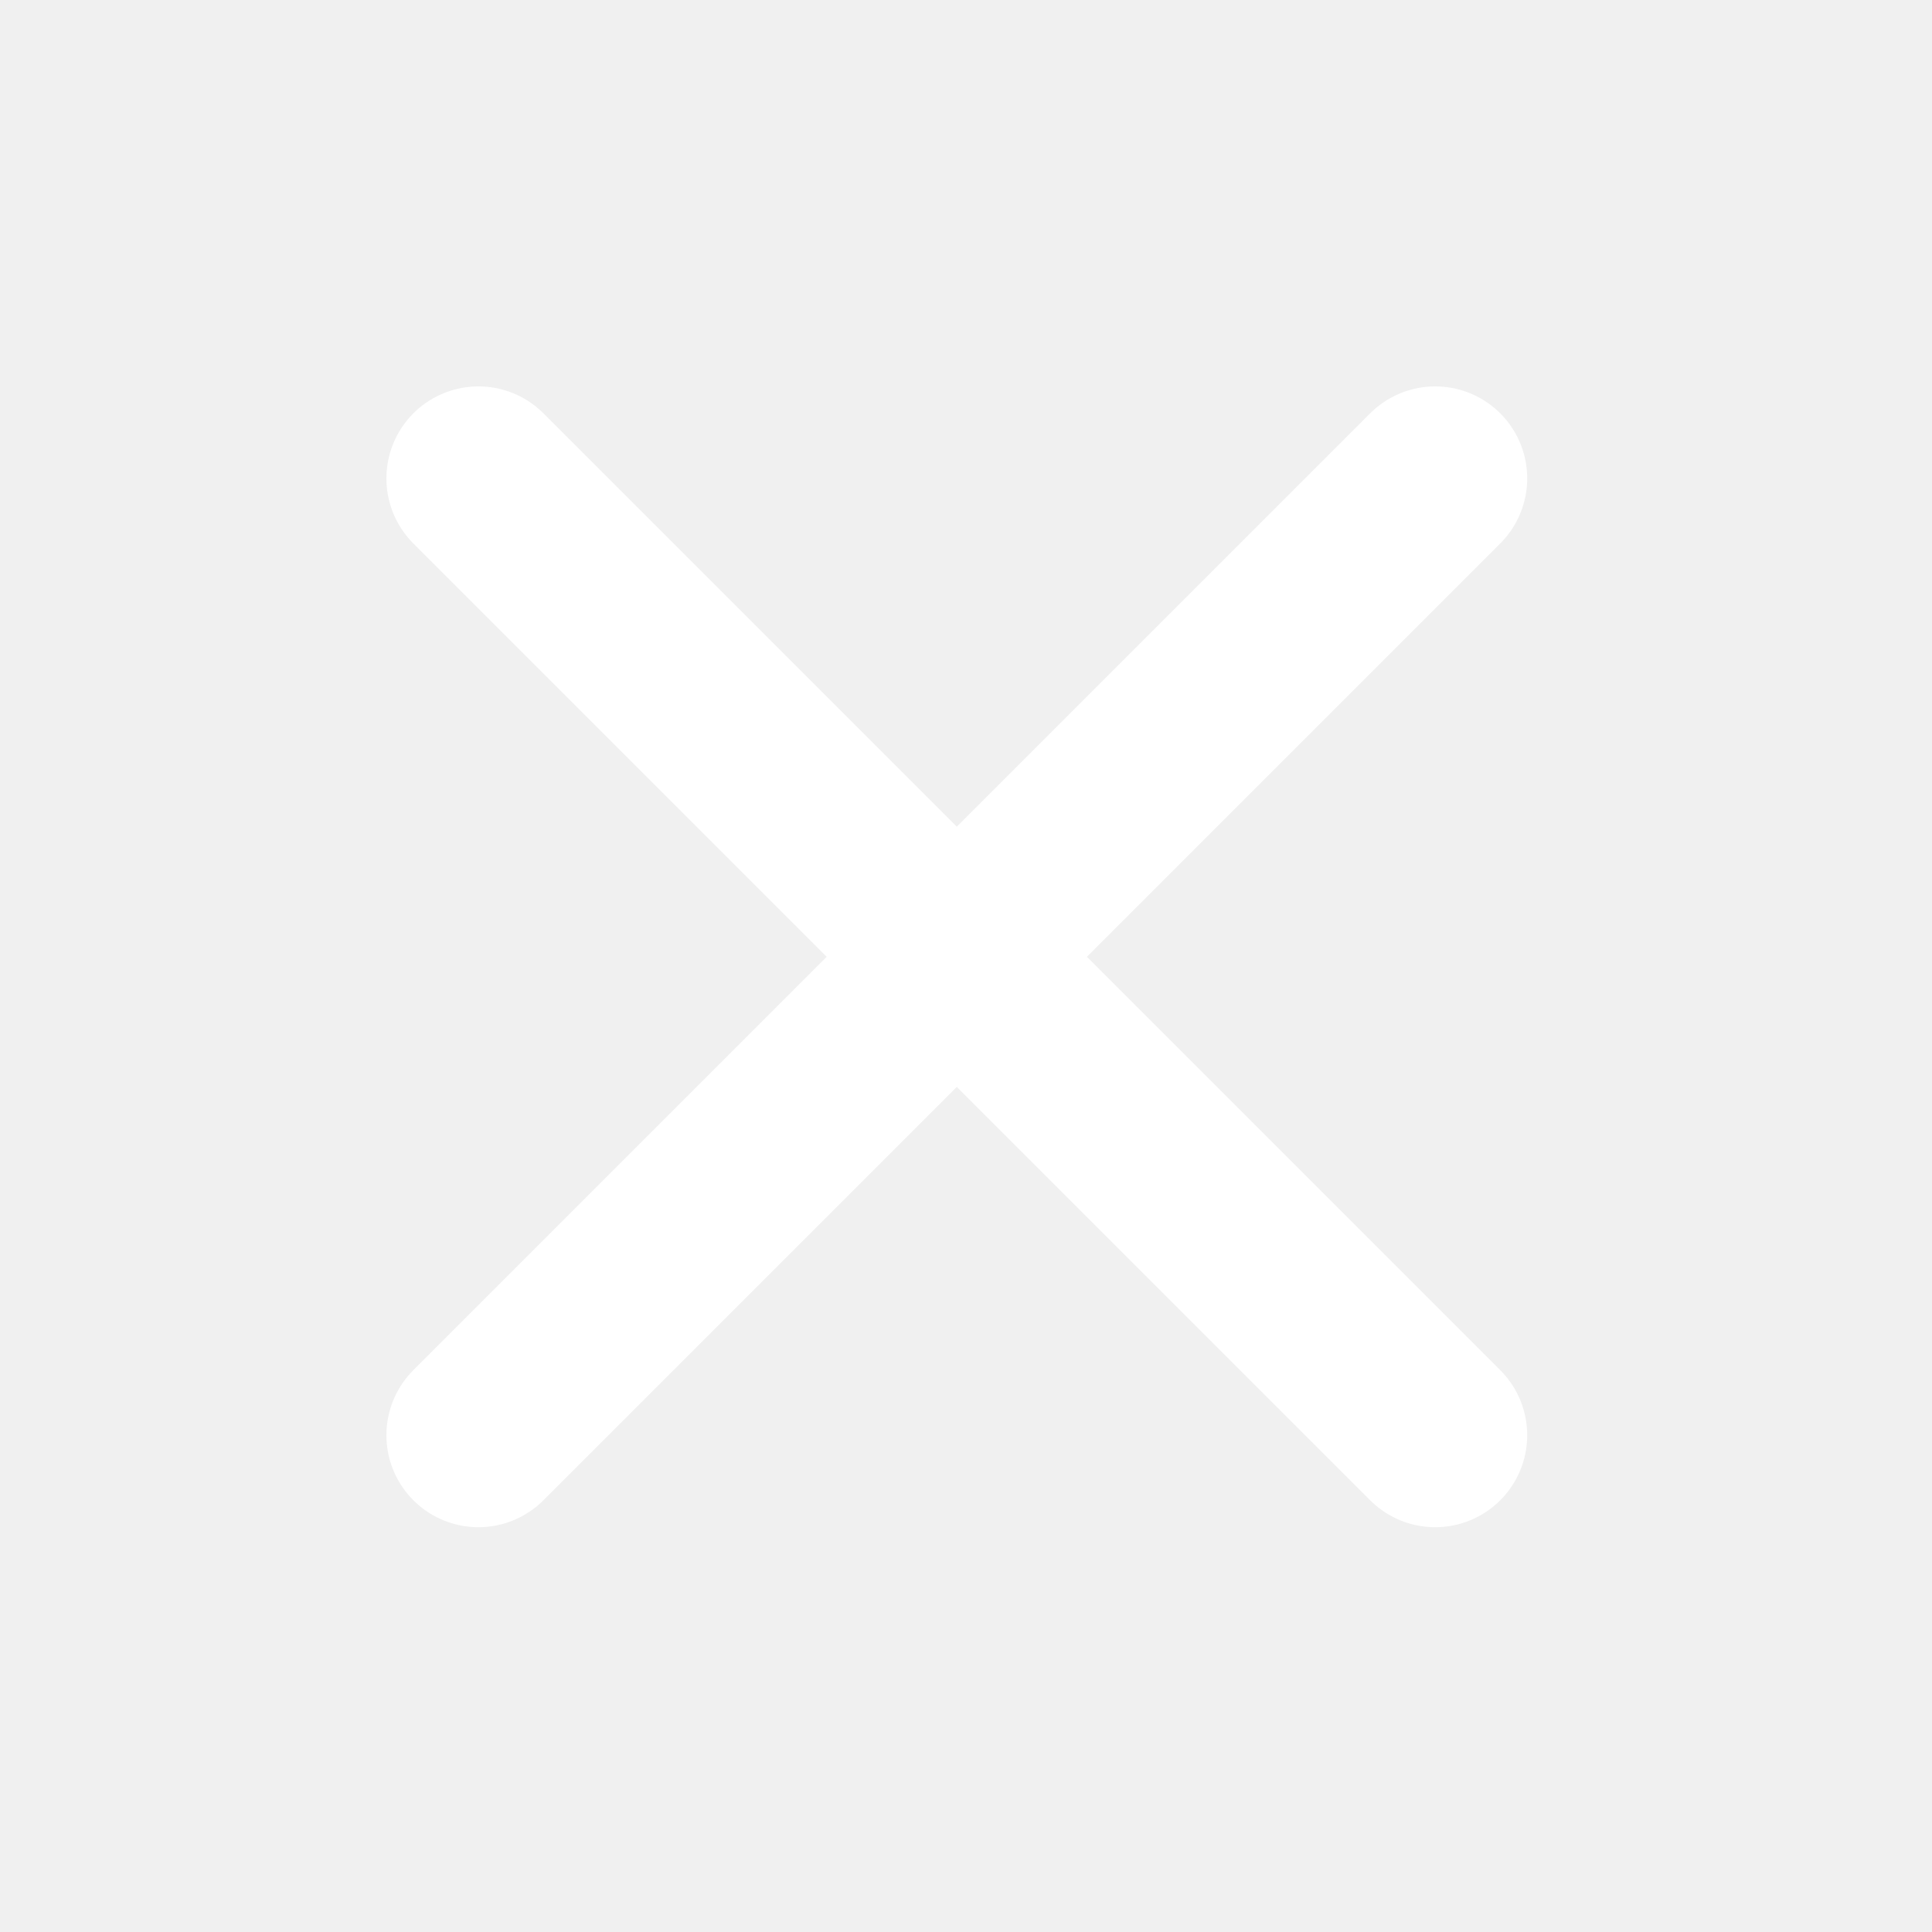
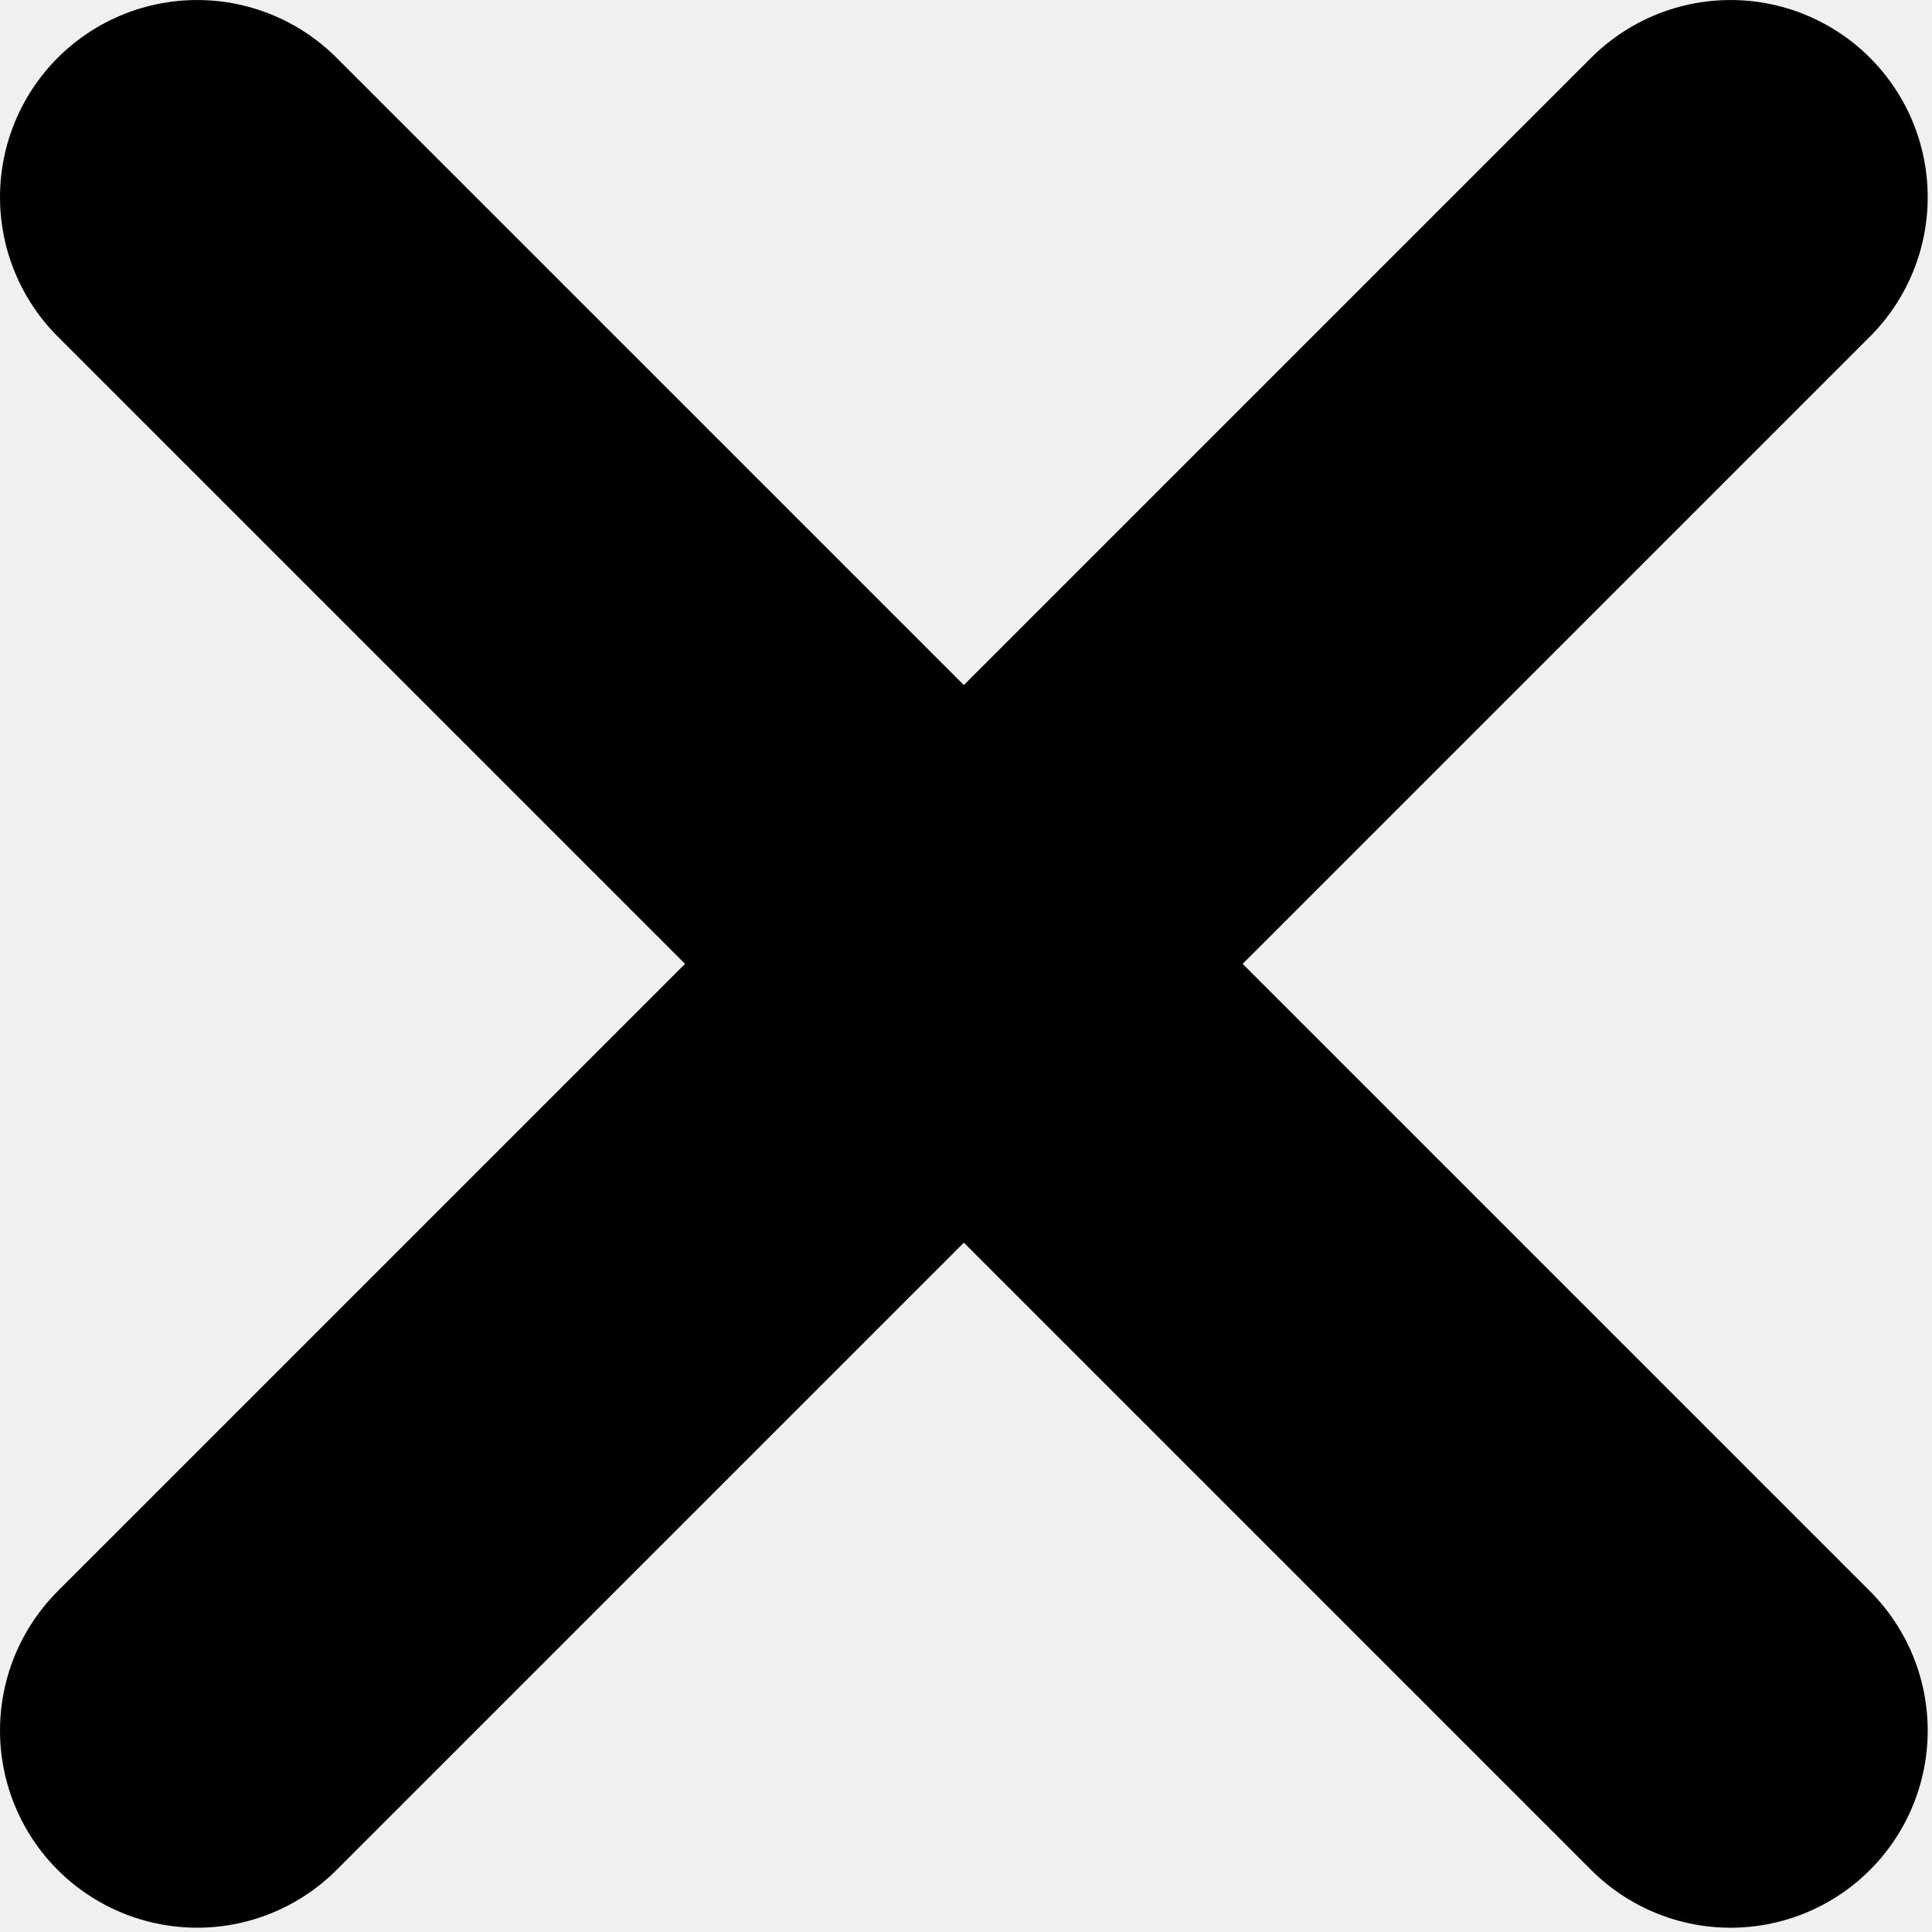
- <svg xmlns="http://www.w3.org/2000/svg" width="21" height="21" viewBox="0 0 21 21" fill="none">
-   <path d="M5.2 15.6L15.6 5.2" stroke="white" stroke-width="2" stroke-linecap="round" />
-   <path d="M15.6 15.6L5.2 5.2" stroke="white" stroke-width="2" stroke-linecap="round" />
+ <svg xmlns="http://www.w3.org/2000/svg" width="98" height="98" viewBox="0 0 98 98" fill="none">
+   <path d="M10 87.782L87.782 10.001" stroke="black" stroke-width="20" stroke-linecap="round" />
+   <path d="M10 10.001L87.782 87.783" stroke="black" stroke-width="20" stroke-linecap="round" />
</svg>
